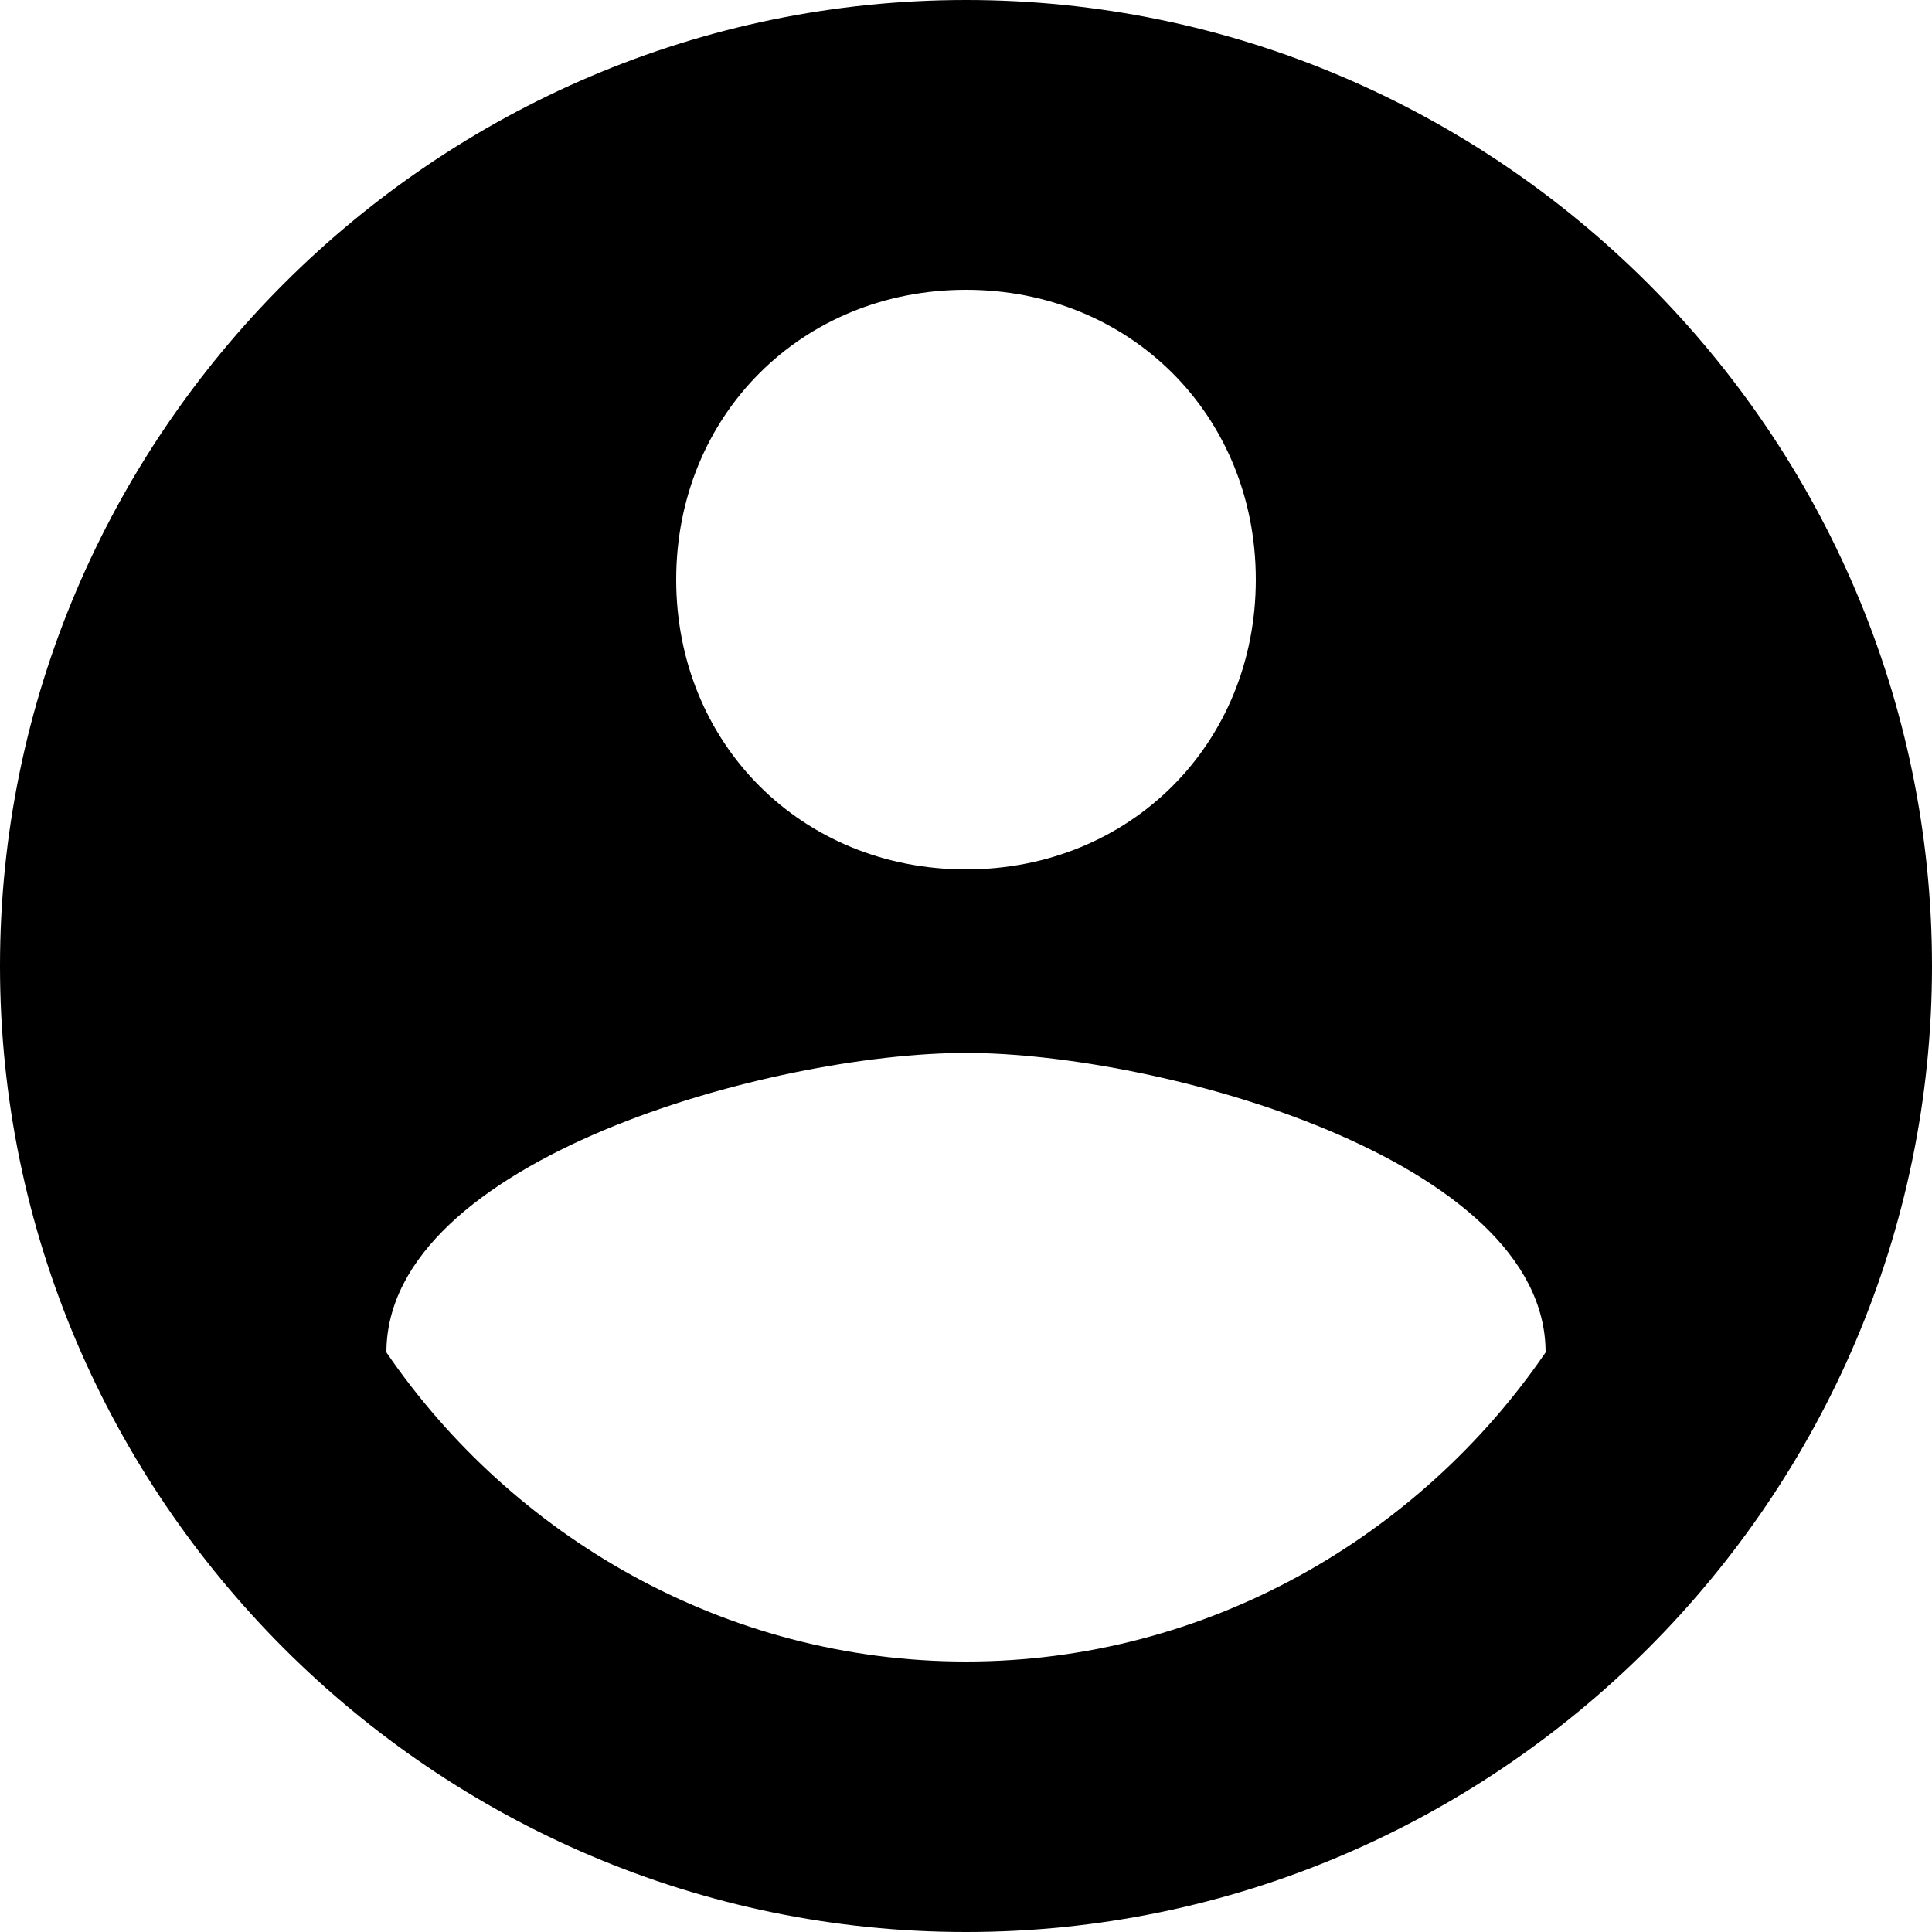
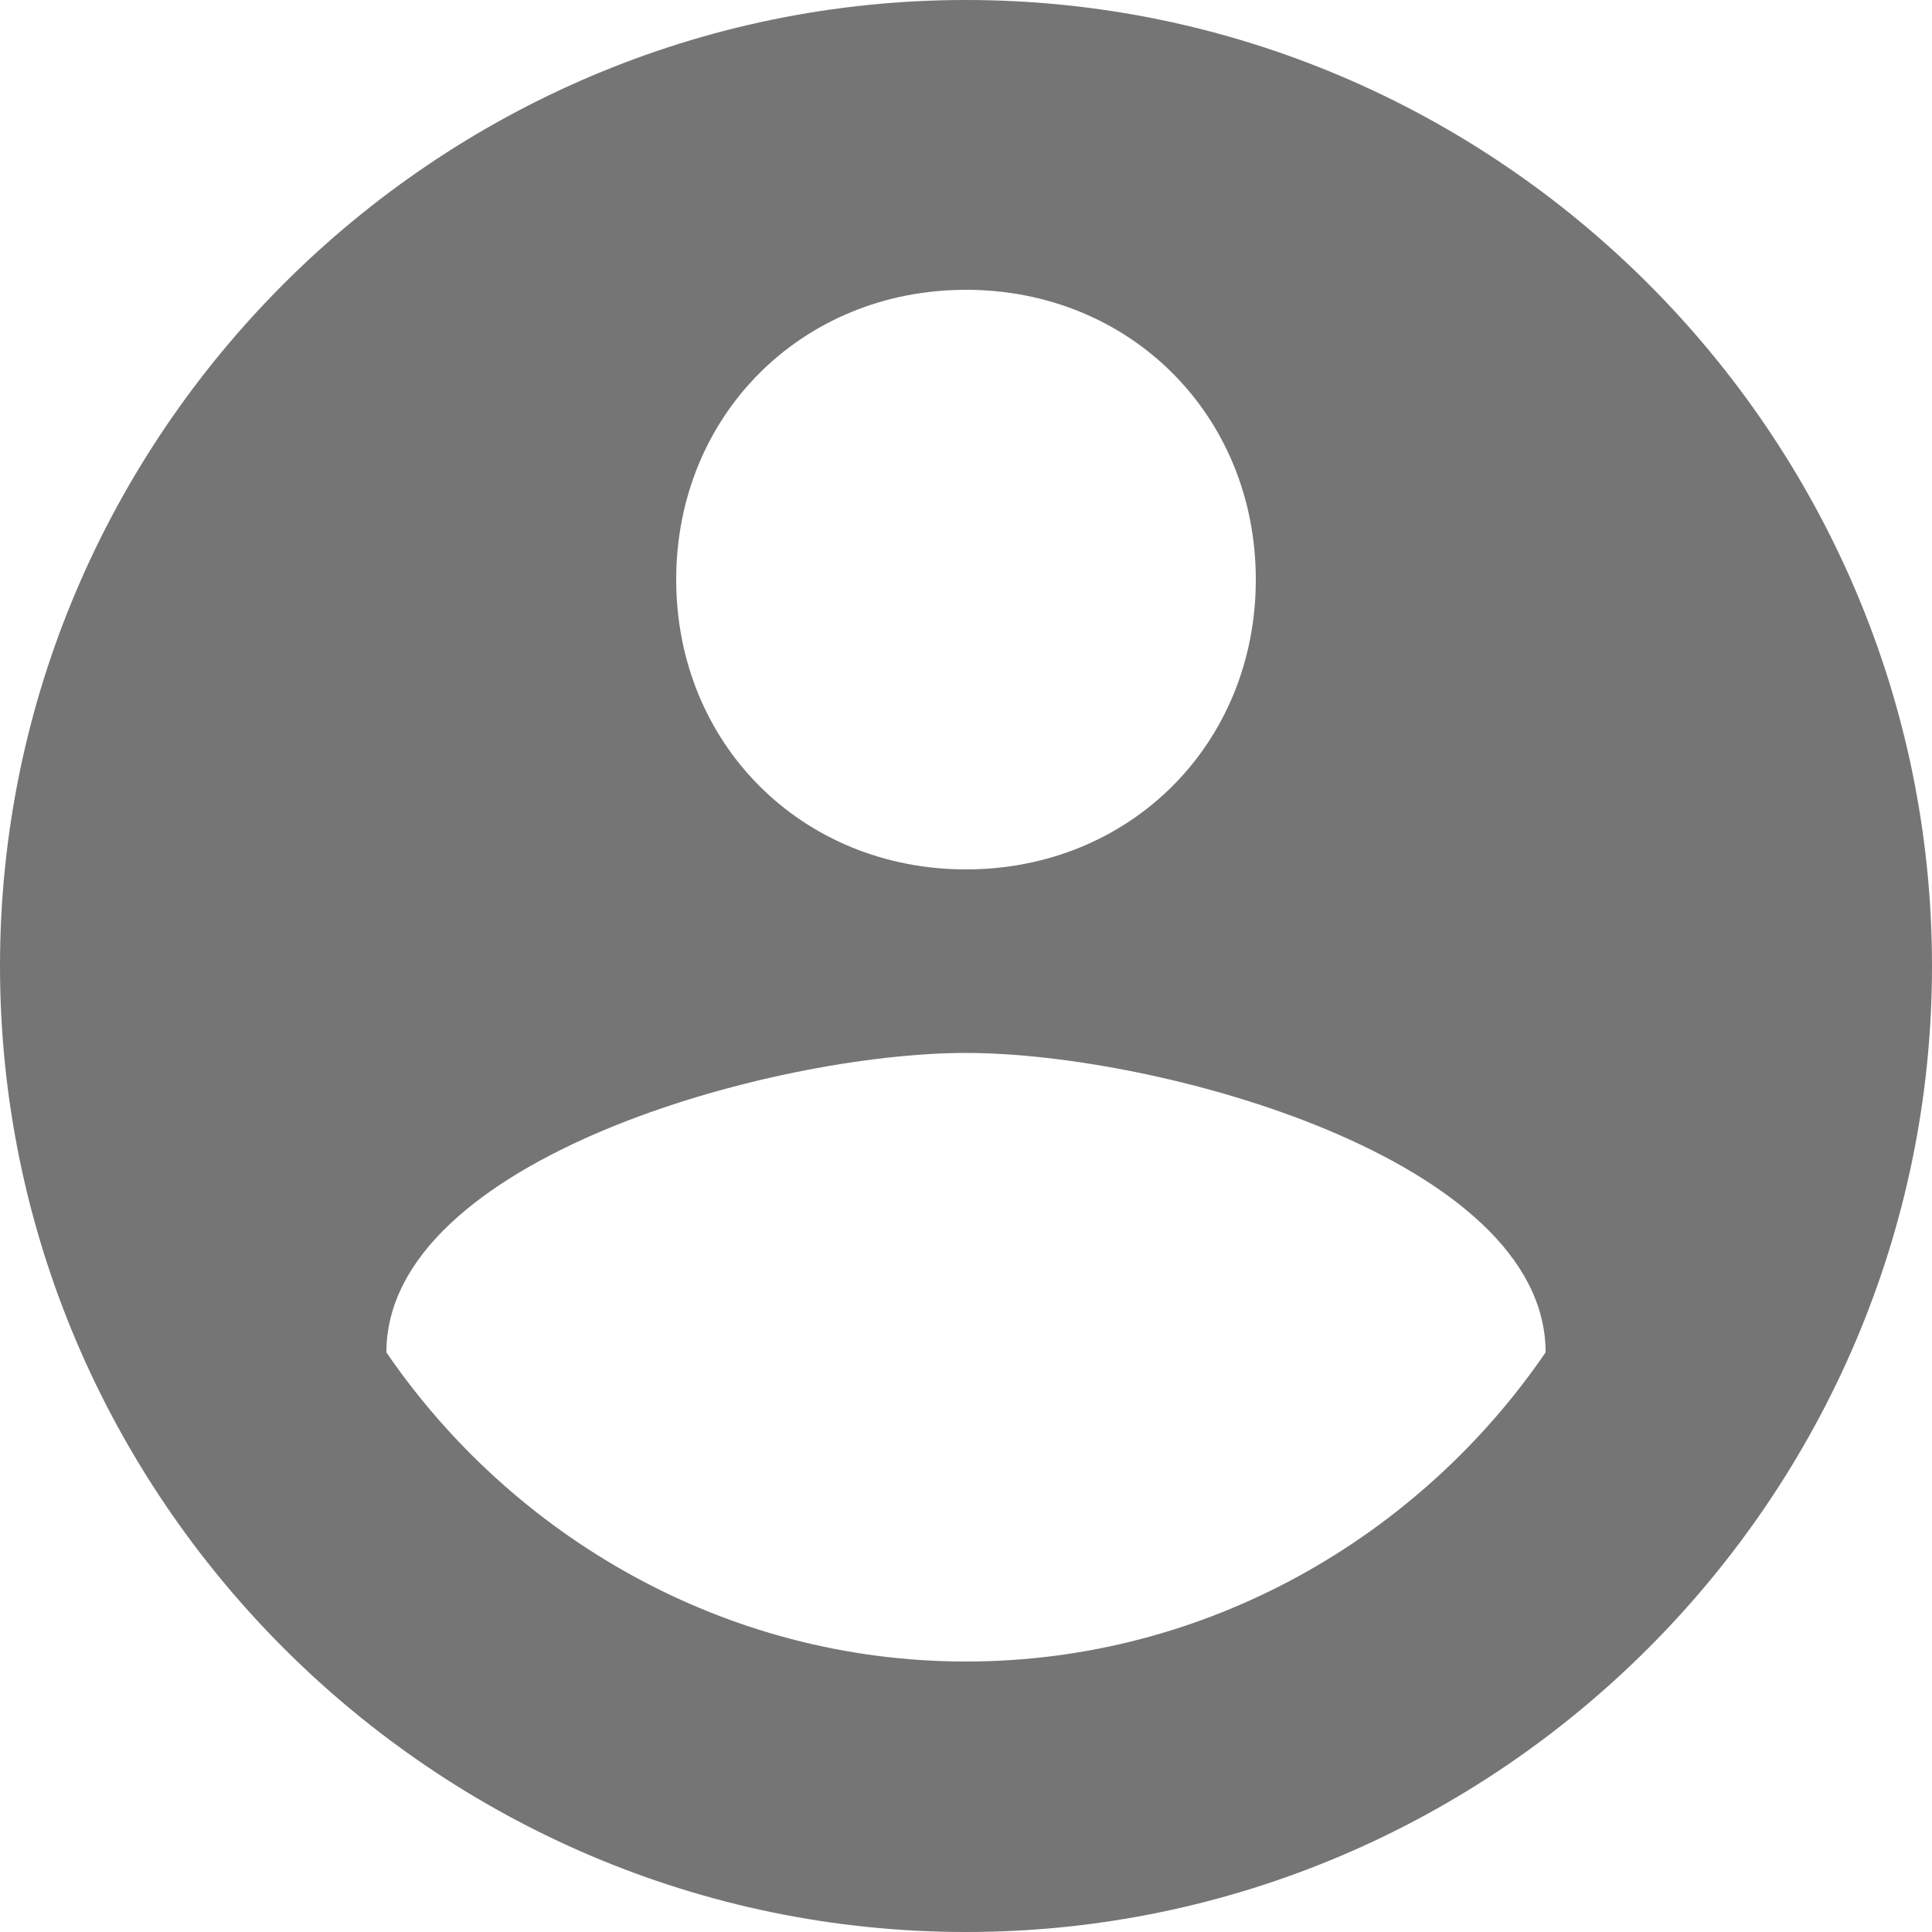
<svg xmlns="http://www.w3.org/2000/svg" version="1.1" id="Capa_1" x="0px" y="0px" width="510px" height="510px" viewBox="0 0 510 510" style="enable-background:new 0 0 510 510;" xml:space="preserve">
  <g>
-     <g id="account-circle" fill="#000000">
+     <g id="account-circle" fill="#0000008a">
      <path d="M255,0C114.75,0,0,114.75,0,255s114.75,255,255,255s255-114.75,255-255S395.25,0,255,0z M255,76.5    c43.35,0,76.5,33.15,76.5,76.5s-33.15,76.5-76.5,76.5c-43.35,0-76.5-33.15-76.5-76.5S211.65,76.5,255,76.5z M255,438.6    c-63.75,0-119.85-33.149-153-81.6c0-51,102-79.05,153-79.05S408,306,408,357C374.85,405.45,318.75,438.6,255,438.6z" />
    </g>
  </g>
  <g>
</g>
  <g>
</g>
  <g>
</g>
  <g>
</g>
  <g>
</g>
  <g>
</g>
  <g>
</g>
  <g>
</g>
  <g>
</g>
  <g>
</g>
  <g>
</g>
  <g>
</g>
  <g>
</g>
  <g>
</g>
  <g>
</g>
</svg>
